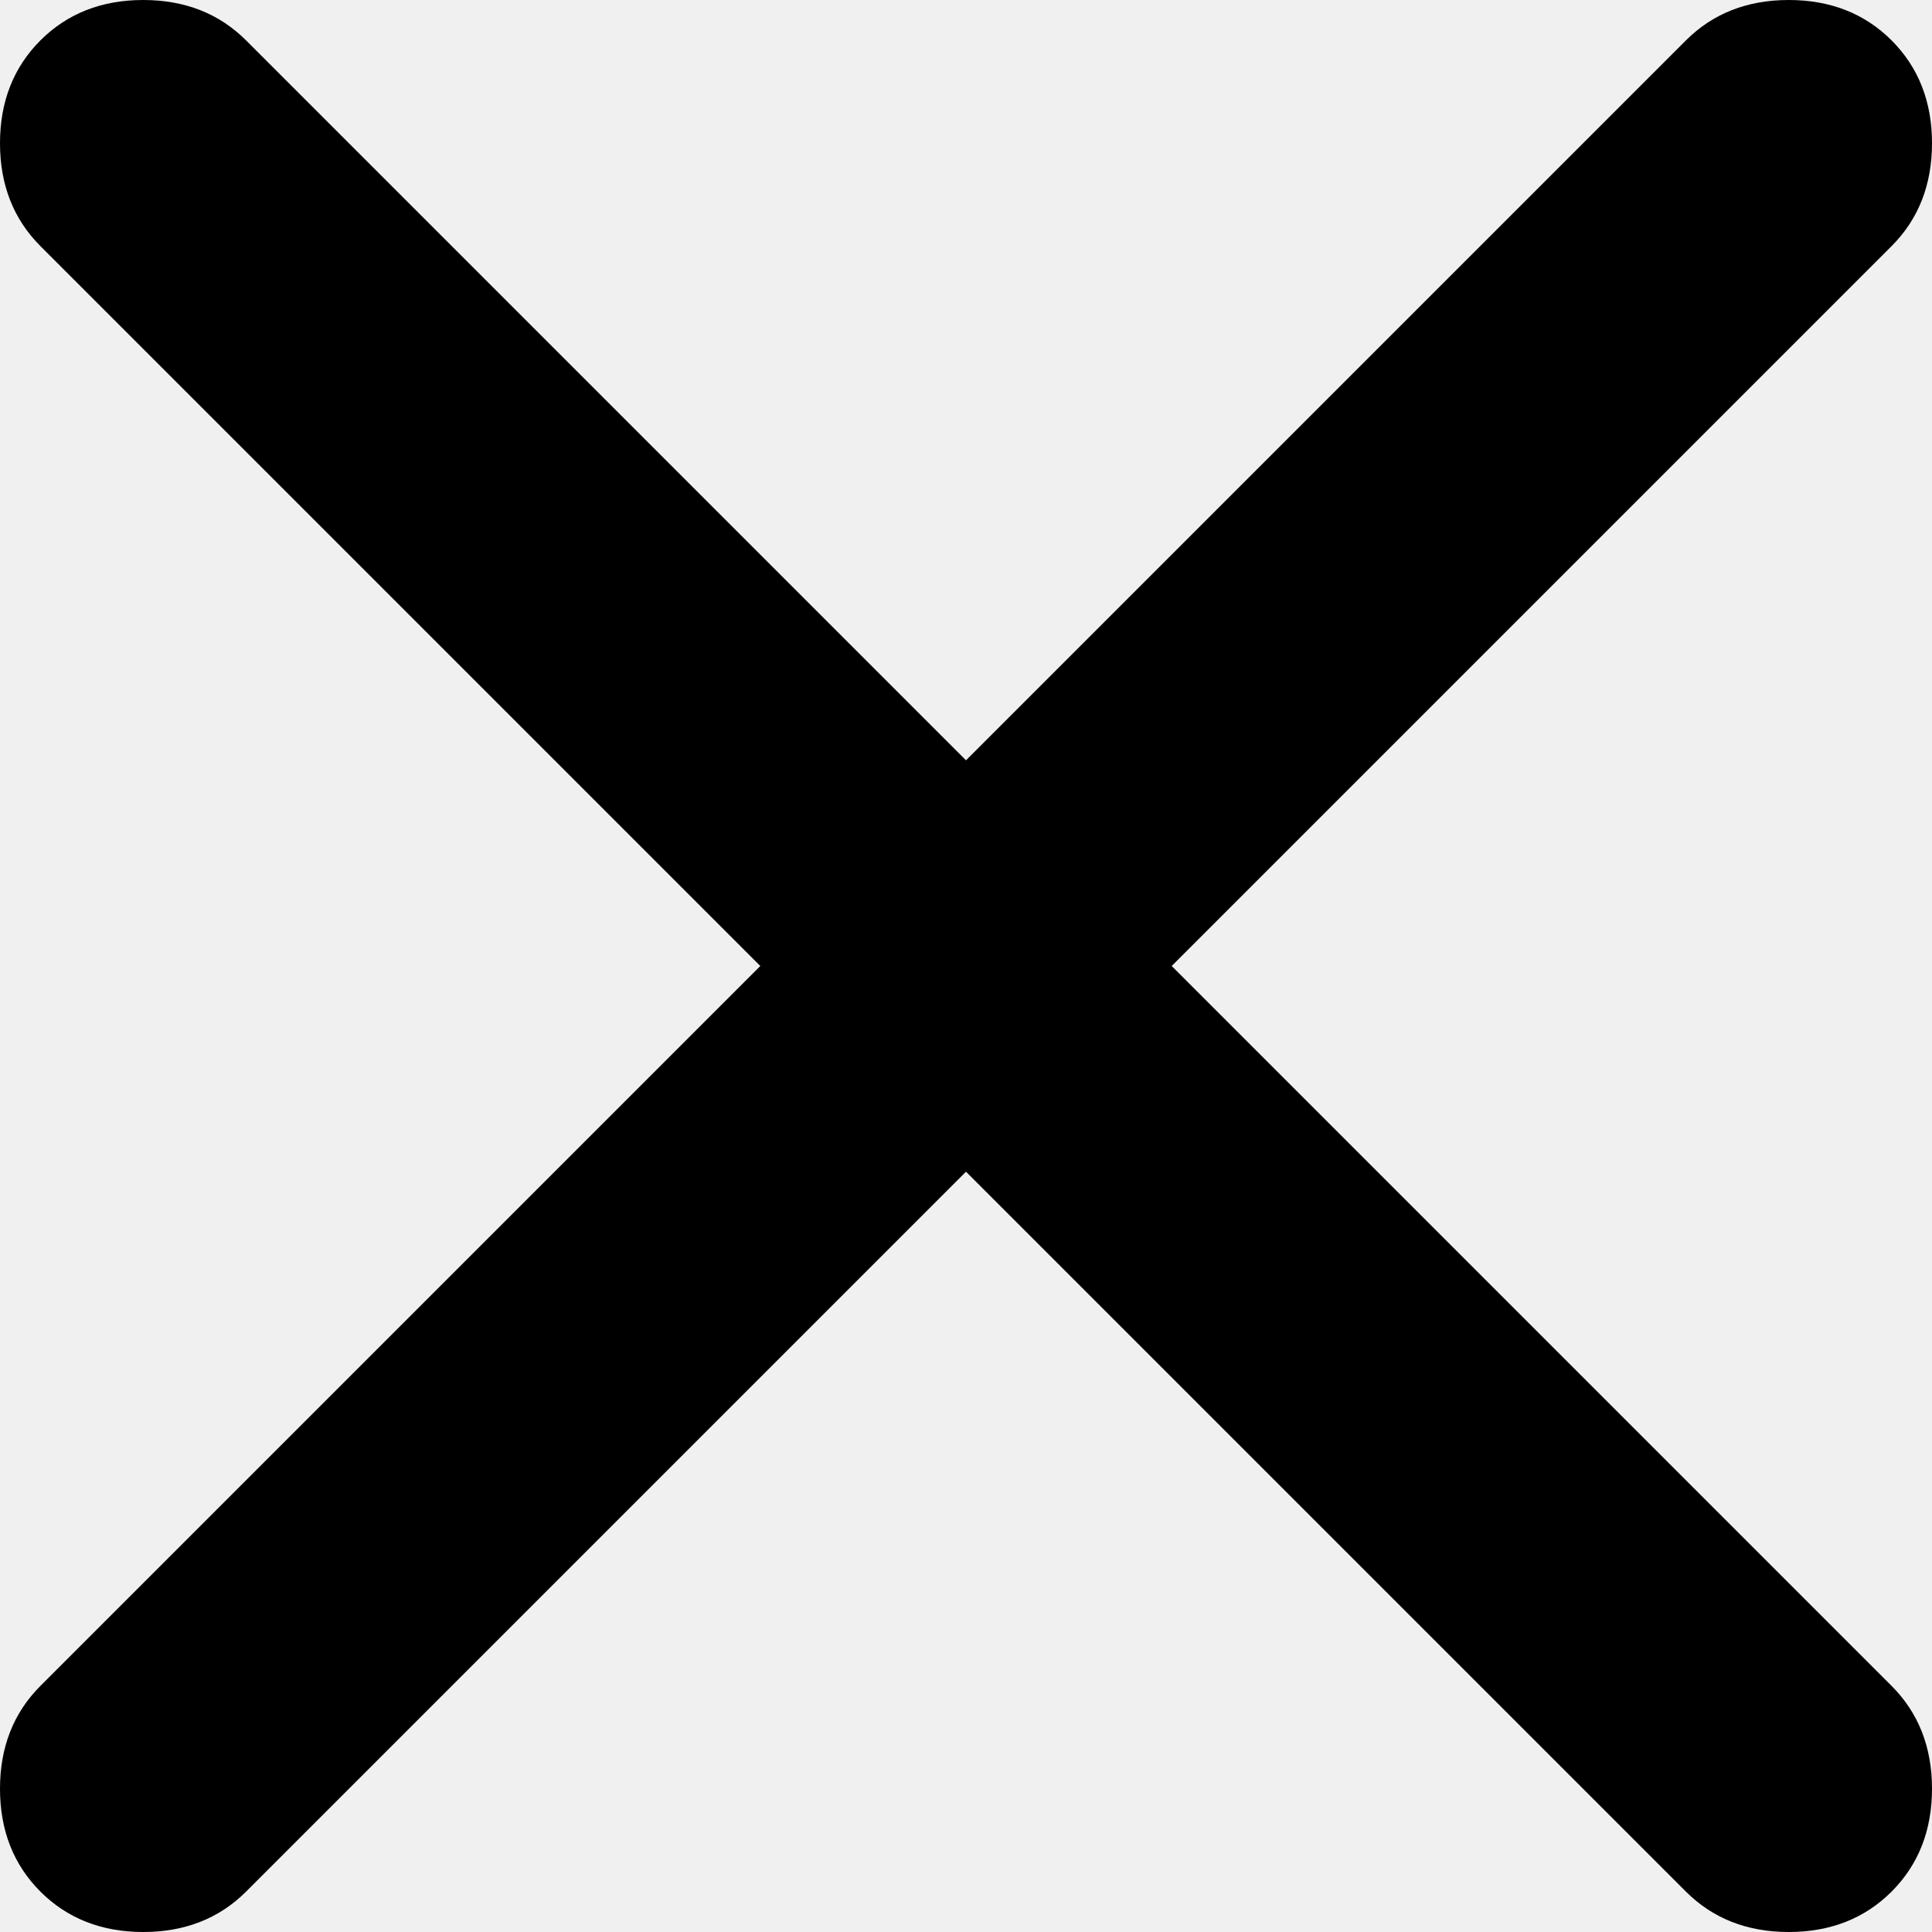
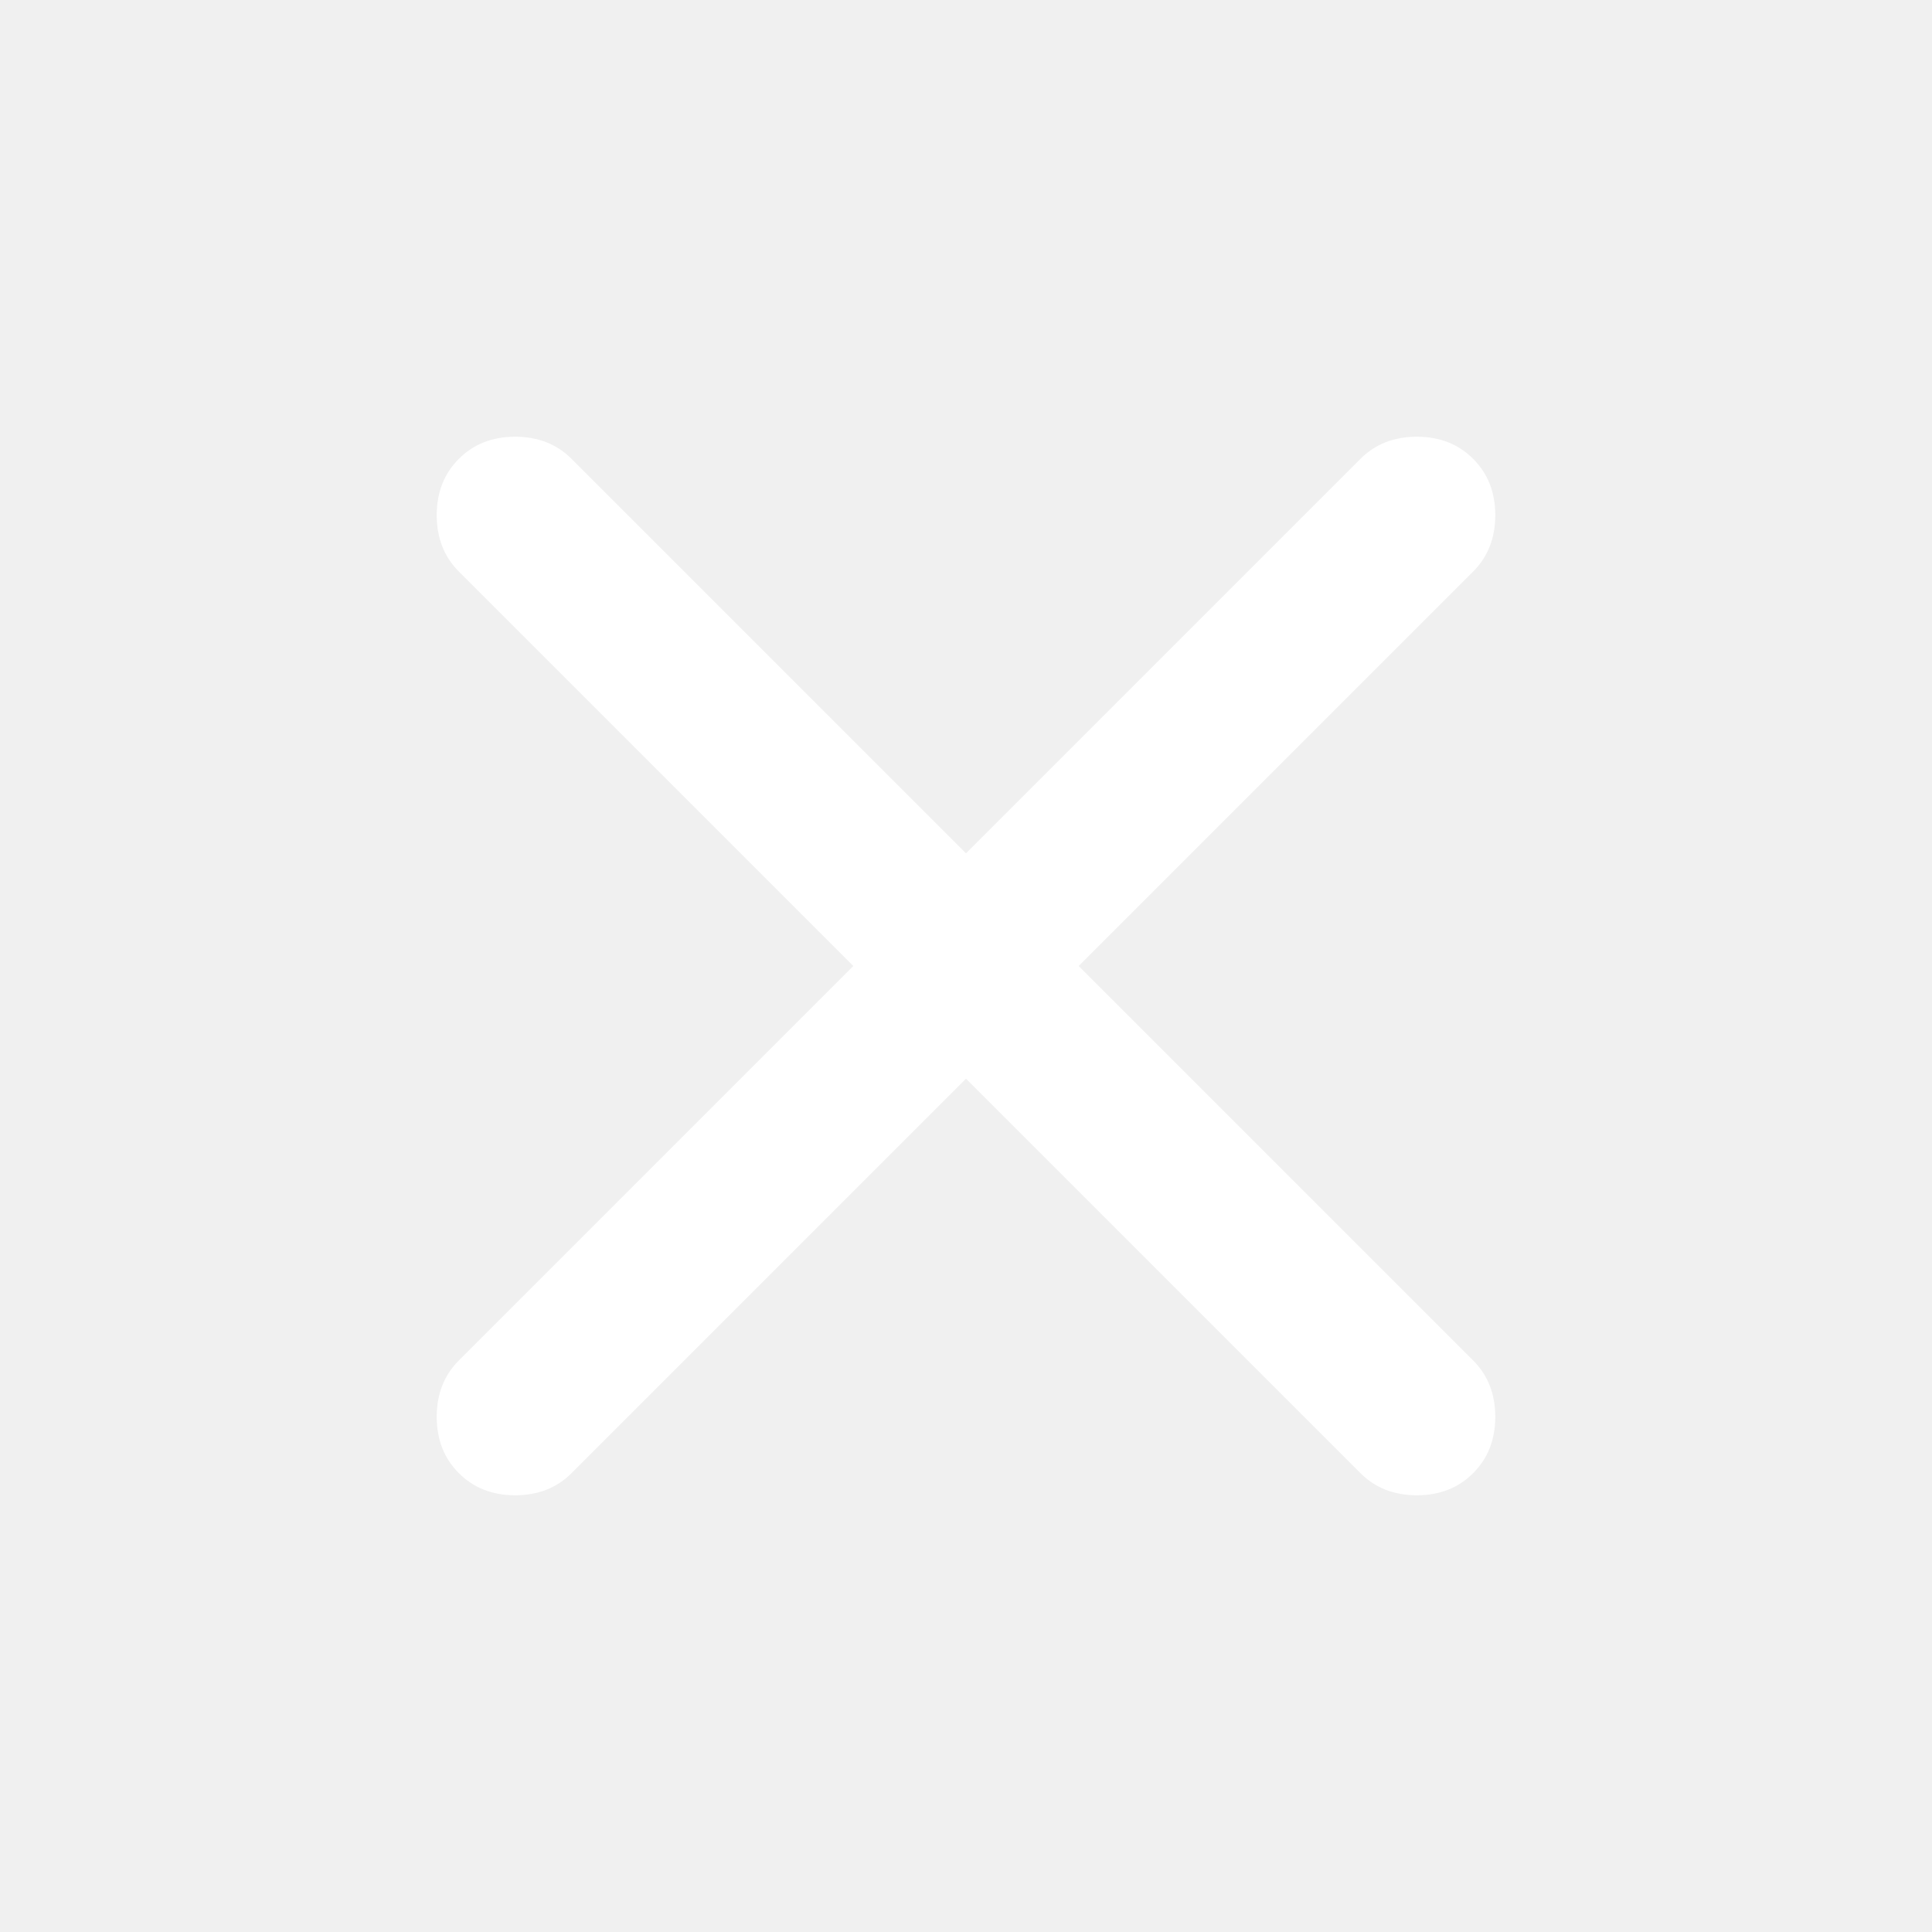
- <svg xmlns="http://www.w3.org/2000/svg" width="24" height="24" viewBox="0 0 13.15 13.15" fill="none">
-   <path d="M 6.575 7.975 L 1.675 12.875 C 1.492 13.058 1.258 13.15 0.975 13.15 C 0.692 13.15 0.458 13.058 0.275 12.875 C 0.092 12.692 0 12.458 0 12.175 C 0 11.892 0.092 11.658 0.275 11.475 L 5.175 6.575 L 0.275 1.675 C 0.092 1.492 0 1.258 0 0.975 C 0 0.692 0.092 0.458 0.275 0.275 C 0.458 0.092 0.692 0 0.975 0 C 1.258 0 1.492 0.092 1.675 0.275 L 6.575 5.175 L 11.475 0.275 C 11.658 0.092 11.892 0 12.175 0 C 12.458 0 12.692 0.092 12.875 0.275 C 13.058 0.458 13.15 0.692 13.15 0.975 C 13.15 1.258 13.058 1.492 12.875 1.675 L 7.975 6.575 L 12.875 11.475 C 13.058 11.658 13.15 11.892 13.15 12.175 C 13.15 12.458 13.058 12.692 12.875 12.875 C 12.692 13.058 12.458 13.15 12.175 13.15 C 11.892 13.15 11.658 13.058 11.475 12.875 L 6.575 7.975 Z" fill="currentColor" />
+ <svg xmlns="http://www.w3.org/2000/svg" width="24" height="24" viewBox="0 0 24 24" fill="none">
+   <path d="M12 13.4L7.1 18.3C6.917 18.483 6.683 18.575 6.4 18.575C6.117 18.575 5.883 18.483 5.7 18.3C5.517 18.117 5.425 17.883 5.425 17.6C5.425 17.317 5.517 17.083 5.7 16.9L10.6 12L5.7 7.1C5.517 6.917 5.425 6.683 5.425 6.4C5.425 6.117 5.517 5.883 5.7 5.7C5.883 5.517 6.117 5.425 6.4 5.425C6.683 5.425 6.917 5.517 7.1 5.7L12 10.6L16.9 5.7C17.083 5.517 17.317 5.425 17.6 5.425C17.883 5.425 18.117 5.517 18.3 5.7C18.483 5.883 18.575 6.117 18.575 6.4C18.575 6.683 18.483 6.917 18.3 7.1L13.4 12L18.3 16.9C18.483 17.083 18.575 17.317 18.575 17.6C18.575 17.883 18.483 18.117 18.3 18.3C18.117 18.483 17.883 18.575 17.6 18.575C17.317 18.575 17.083 18.483 16.9 18.3L12 13.4Z" fill="white" />
</svg>
